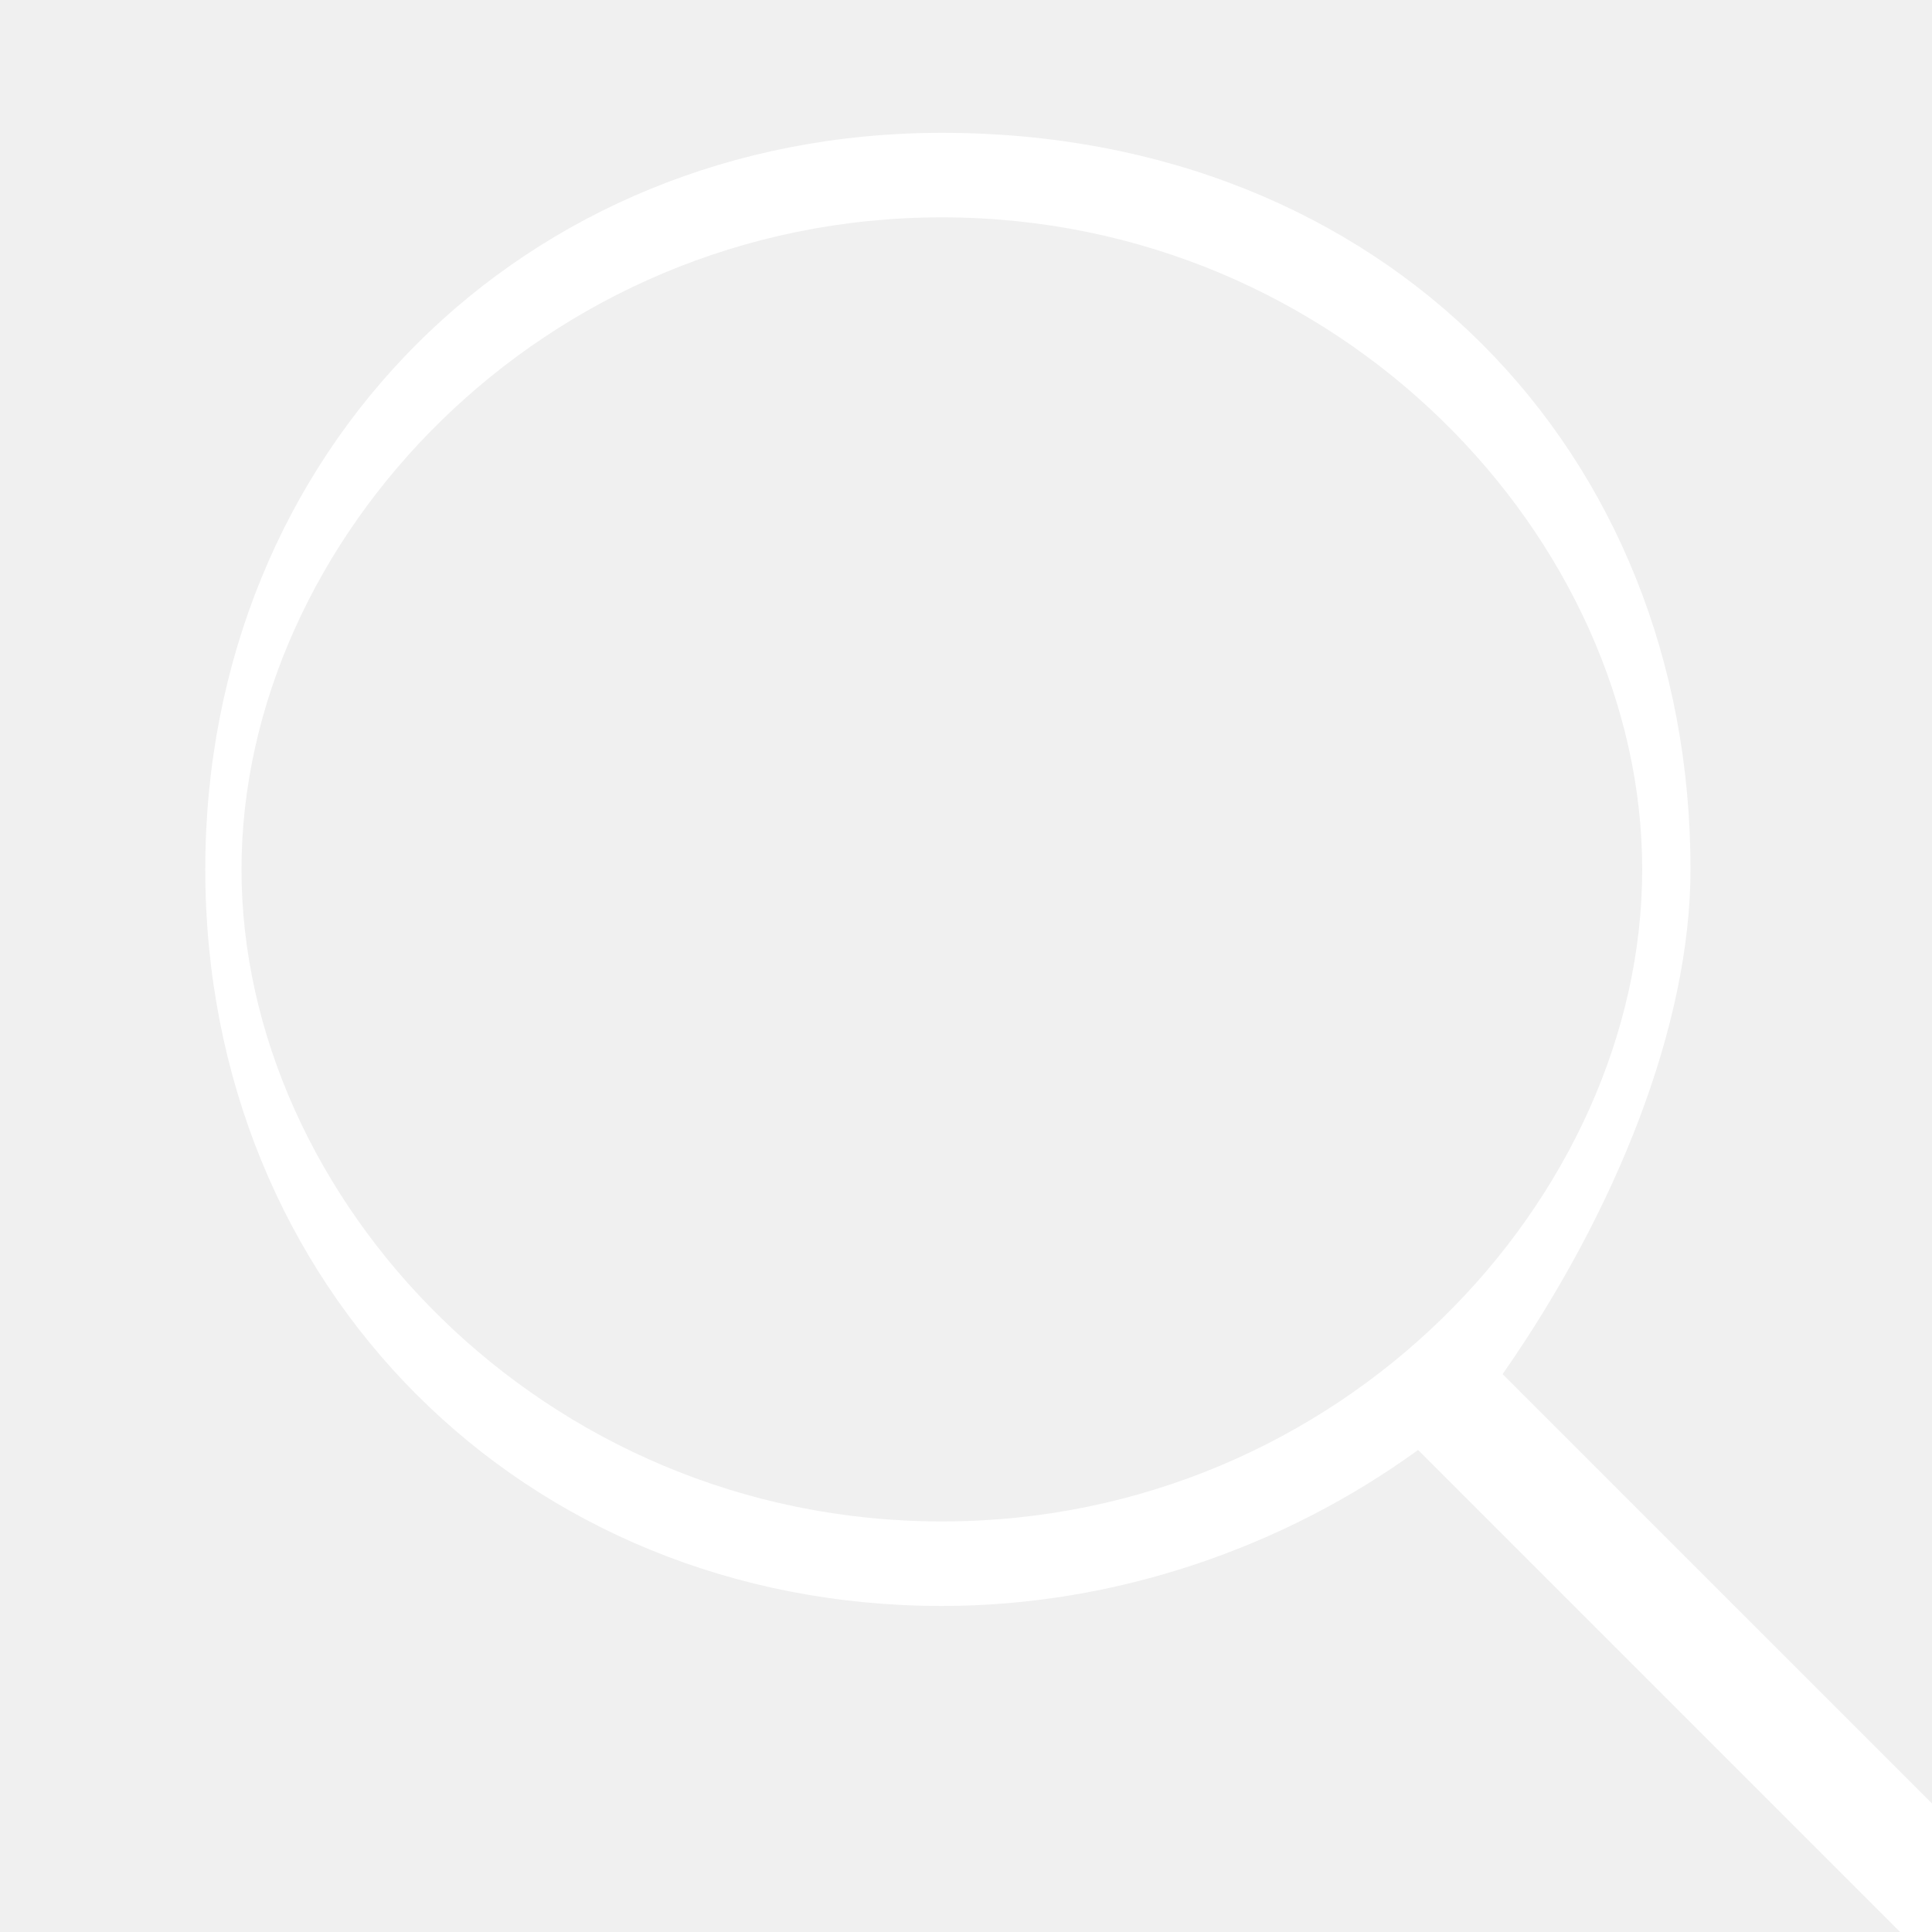
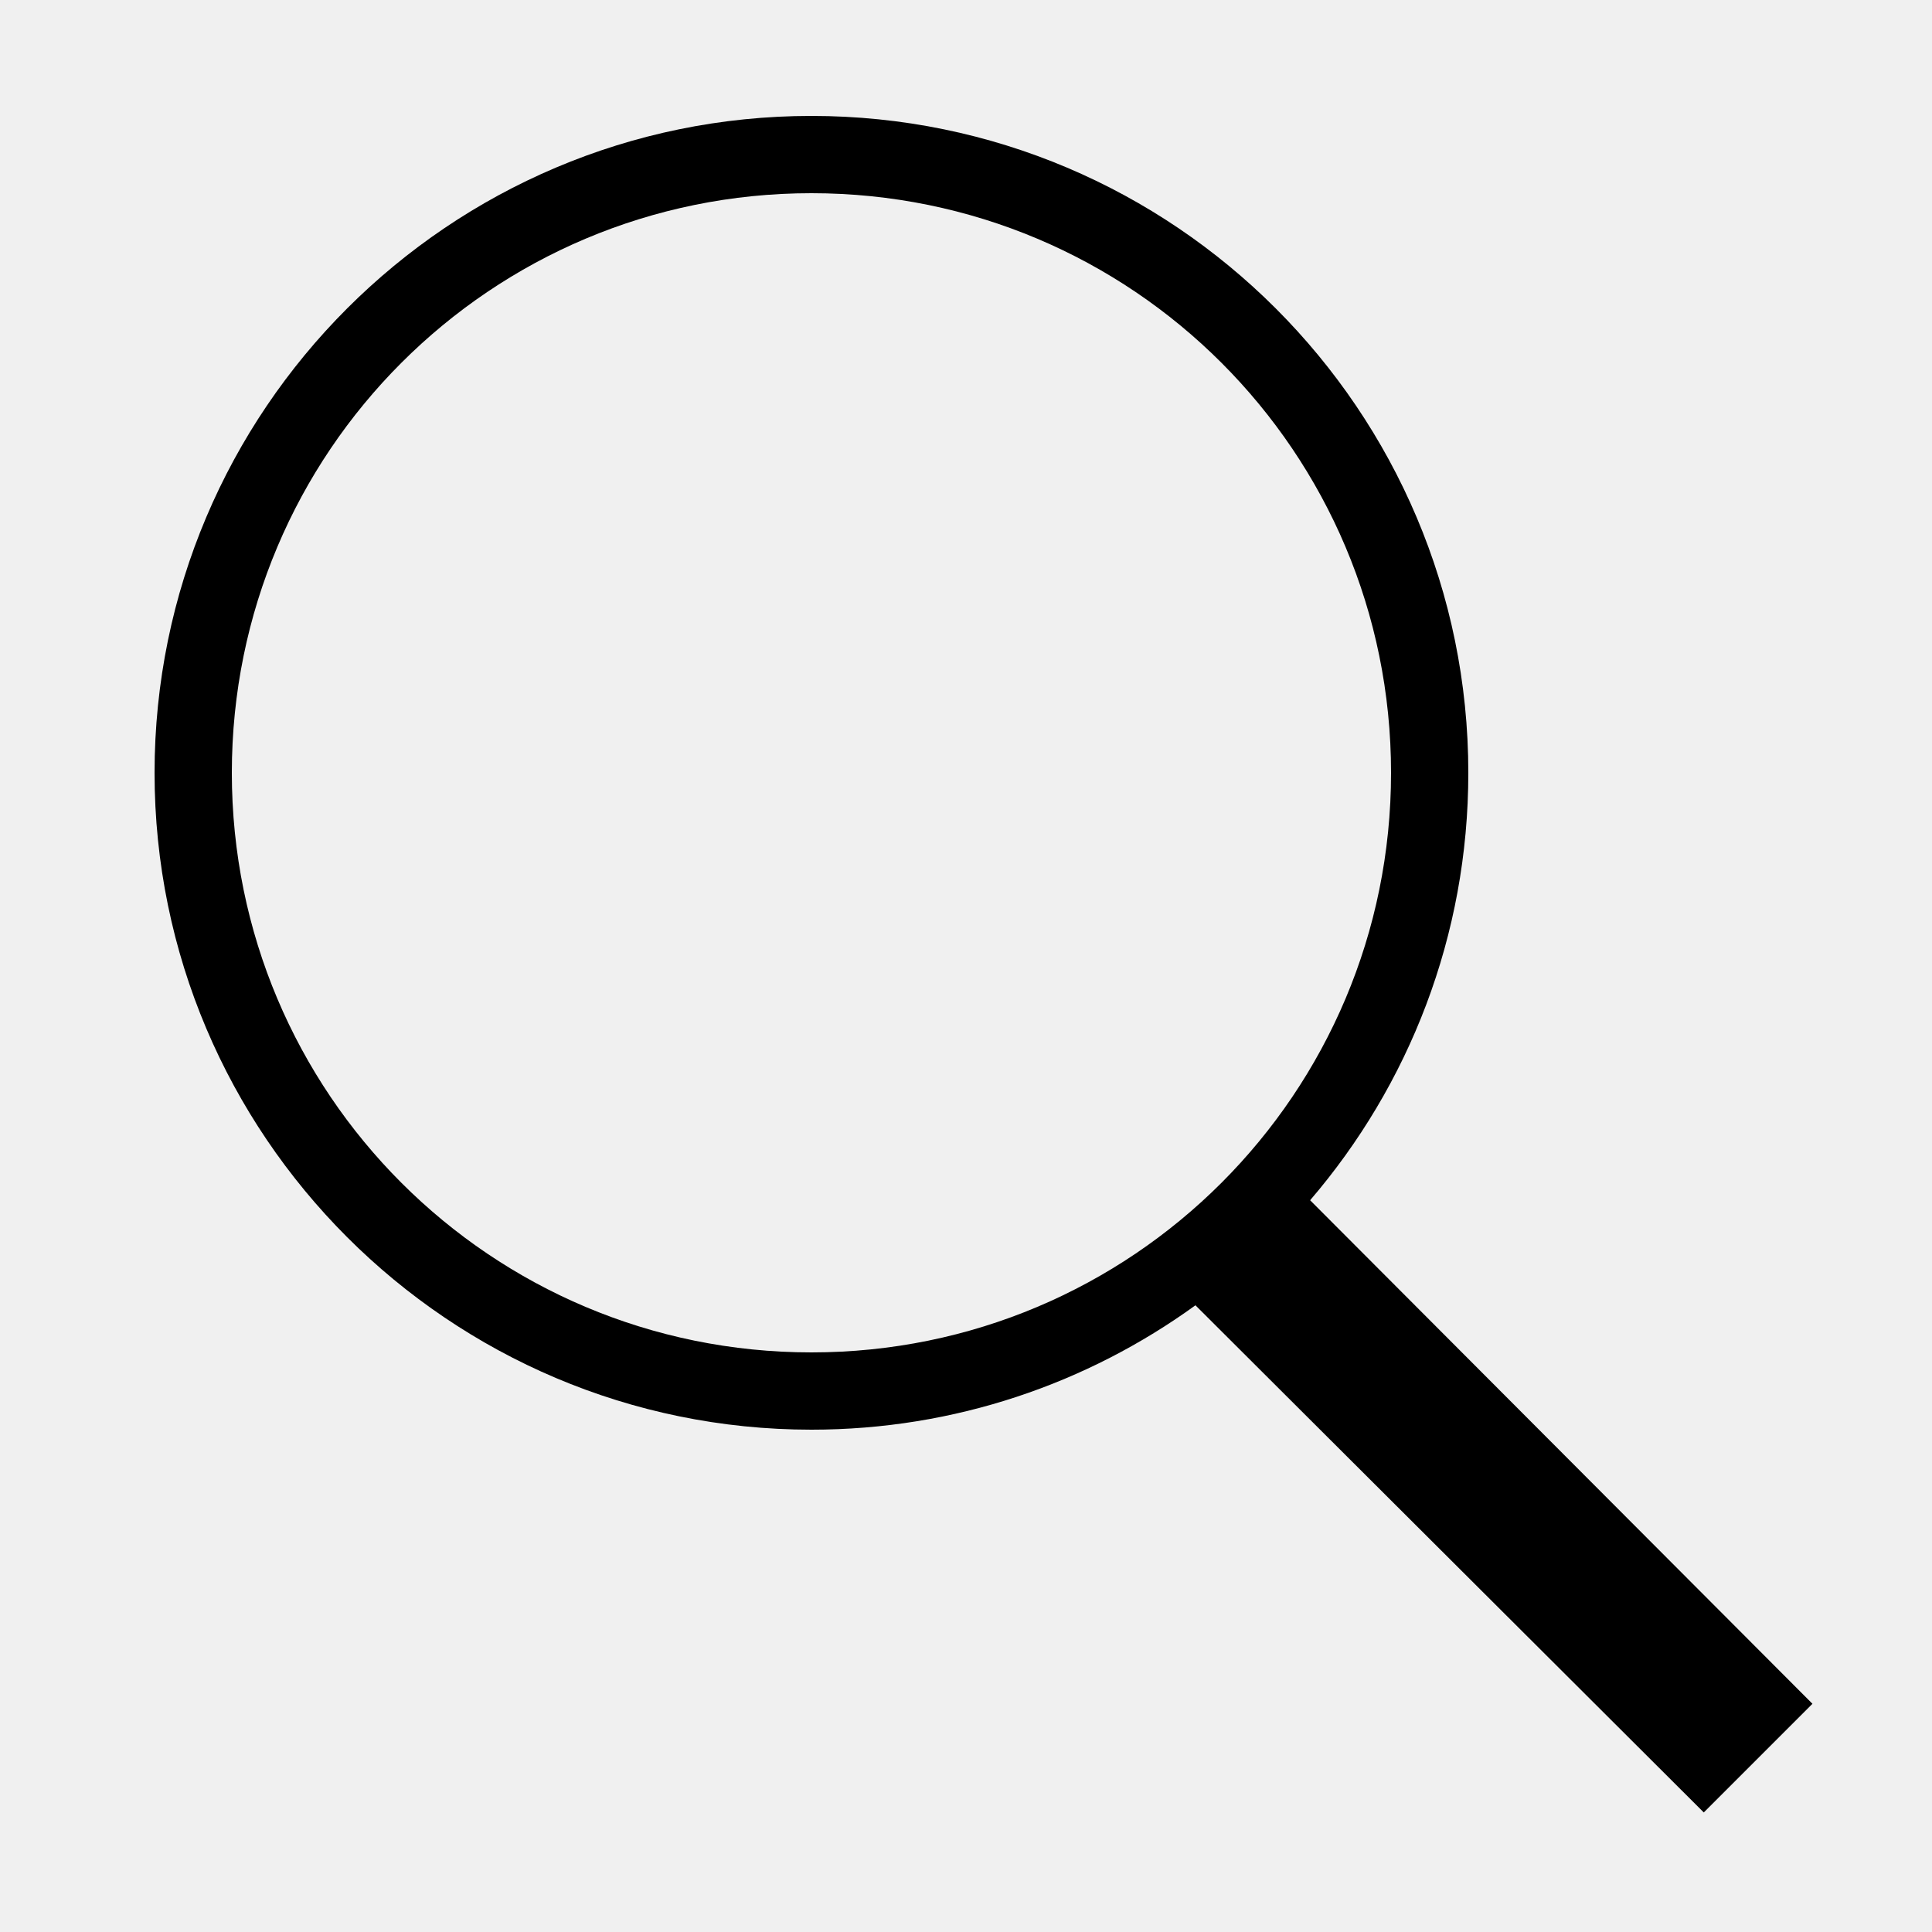
- <svg xmlns="http://www.w3.org/2000/svg" viewBox="0 0 40 40" width="40px" height="40px">
-   <path fill="white" d="M 19.5 2.75 C 10.835 2.75 4.25 9.335 4.25 18 C 4.25 26.665 10.835 33.25 19.5 33.25 C 23.085 33.25 26.57 32.045 29.36 30.02 L 40.45 41.11 L 42.11 39.45 L 31.11 28.45 C 33.46 25.08 35 21.22 35 18 C 35 9.335 28.665 2.75 19.5 2.75 Z M 19.5 4.5 C 27.79 4.5 34 11.21 34 18 C 34 24.79 27.79 31.5 19.5 31.5 C 11.21 31.5 5 24.79 5 18 C 5 11.21 11.21 4.5 19.5 4.5 Z" />
+ <svg xmlns="http://www.w3.org/2000/svg" viewBox="0 0 50 50" width="50px" height="50px">
+   <path d="M 21 3 C 11.621 3 4 10.621 4 20 C 4 29.379 11.621 37 21 37 C 24.711 37 28.141 35.805 30.938 33.781 L 44.094 46.906 L 46.906 44.094 L 33.906 31.062 C 36.461 28.086 38 24.223 38 20 C 38 10.621 30.379 3 21 3 Z M 21 5 C 29.297 5 36 11.703 36 20 C 36 28.297 29.297 35 21 35 C 12.703 35 6 28.297 6 20 C 6 11.703 12.703 5 21 5 Z" />
</svg>
